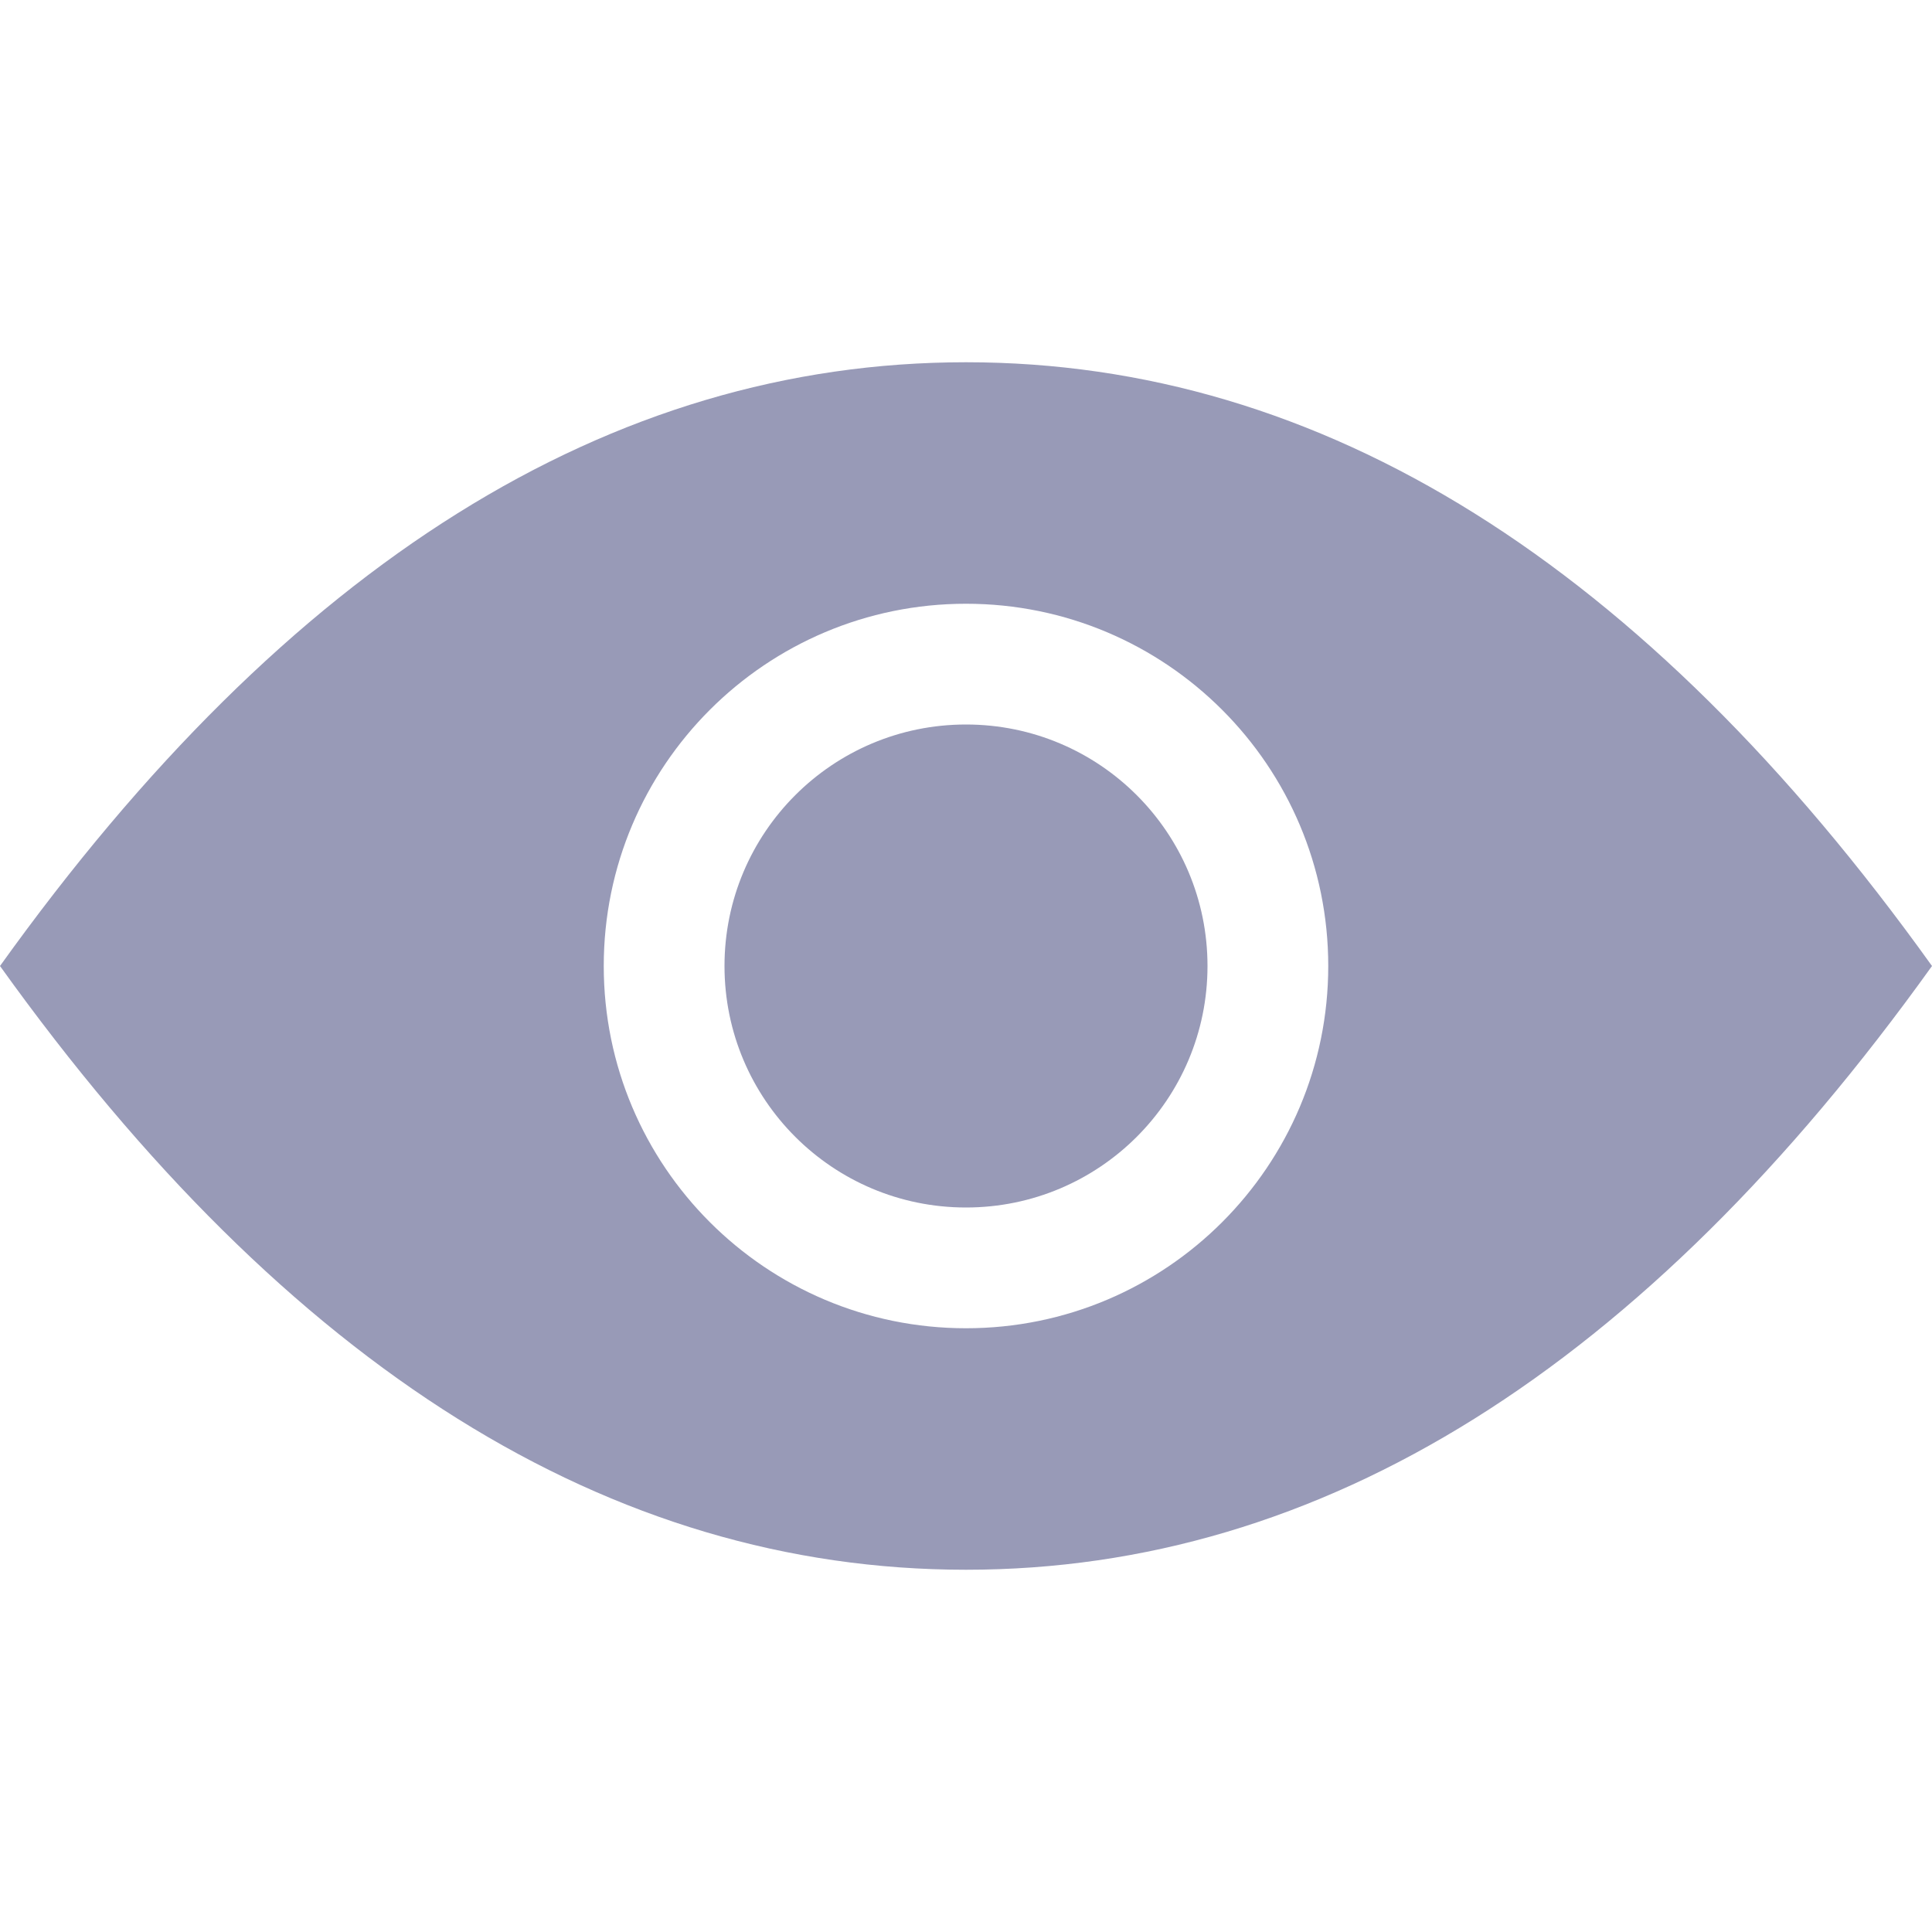
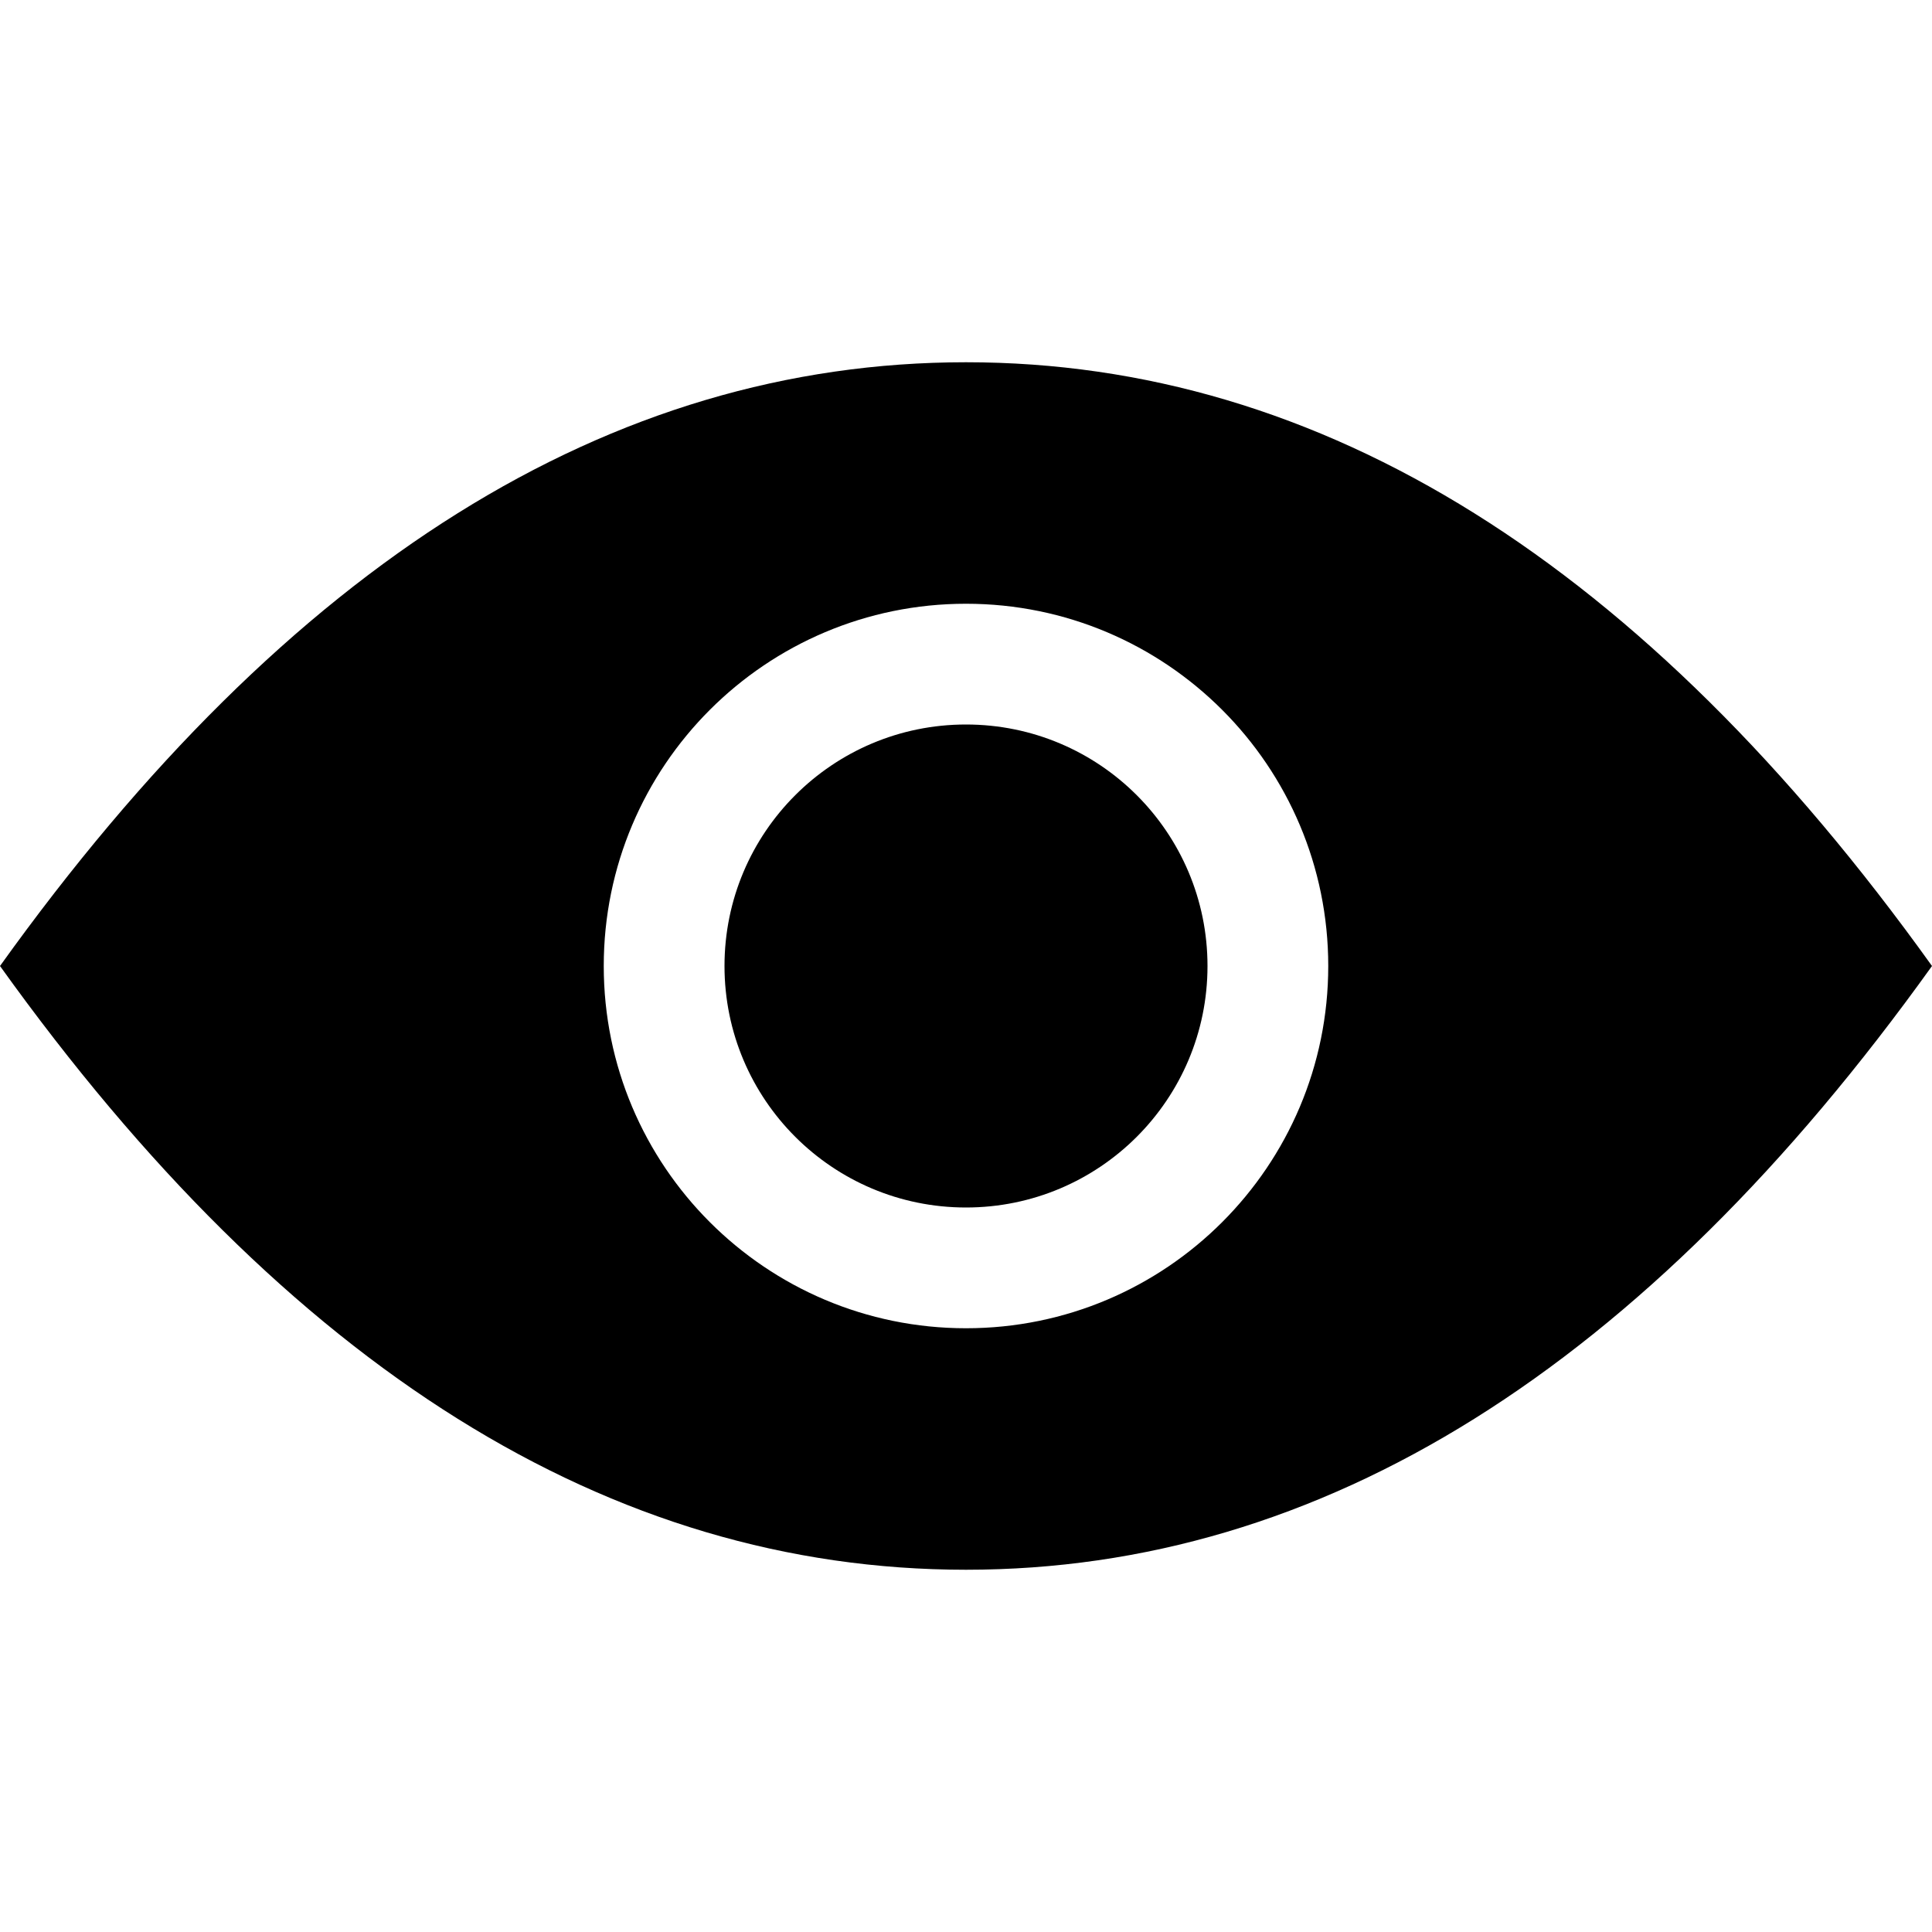
<svg xmlns="http://www.w3.org/2000/svg" width="1em" height="1em" viewBox="0 0 16 16" version="1.1">
  <g id="✔️-Collections" stroke="none" stroke-width="1" fill="none" fill-rule="evenodd">
-     <g id="⚛️-Atoms---Icons" transform="translate(-299, -630)" fill="#989AB7">
+     <g id="⚛️-Atoms---Icons" transform="translate(-299, -630)" fill="currentColor">
      <g id="Collection---Icons" transform="translate(56, 56)">
        <g id="icons" transform="translate(0, 152)">
          <g id="eye" transform="translate(0, 422)">
            <g id="icons/view/normal" transform="translate(243, 0)">
              <path d="M8,3 C10.946,3 13.612,4.667 16,8 C13.612,11.333 10.946,13 8,13 C5.054,13 2.388,11.333 0,8 C2.388,4.667 5.054,3 8,3 Z M8,5 C6.343,5 5,6.343 5,8 C5,9.657 6.343,11 8,11 C9.657,11 11,9.657 11,8 C11,6.343 9.657,5 8,5 Z M8,6 C9.105,6 10,6.895 10,8 C10,9.105 9.105,10 8,10 C6.895,10 6,9.105 6,8 C6,6.895 6.895,6 8,6 Z" />
            </g>
          </g>
        </g>
      </g>
    </g>
  </g>
</svg>
